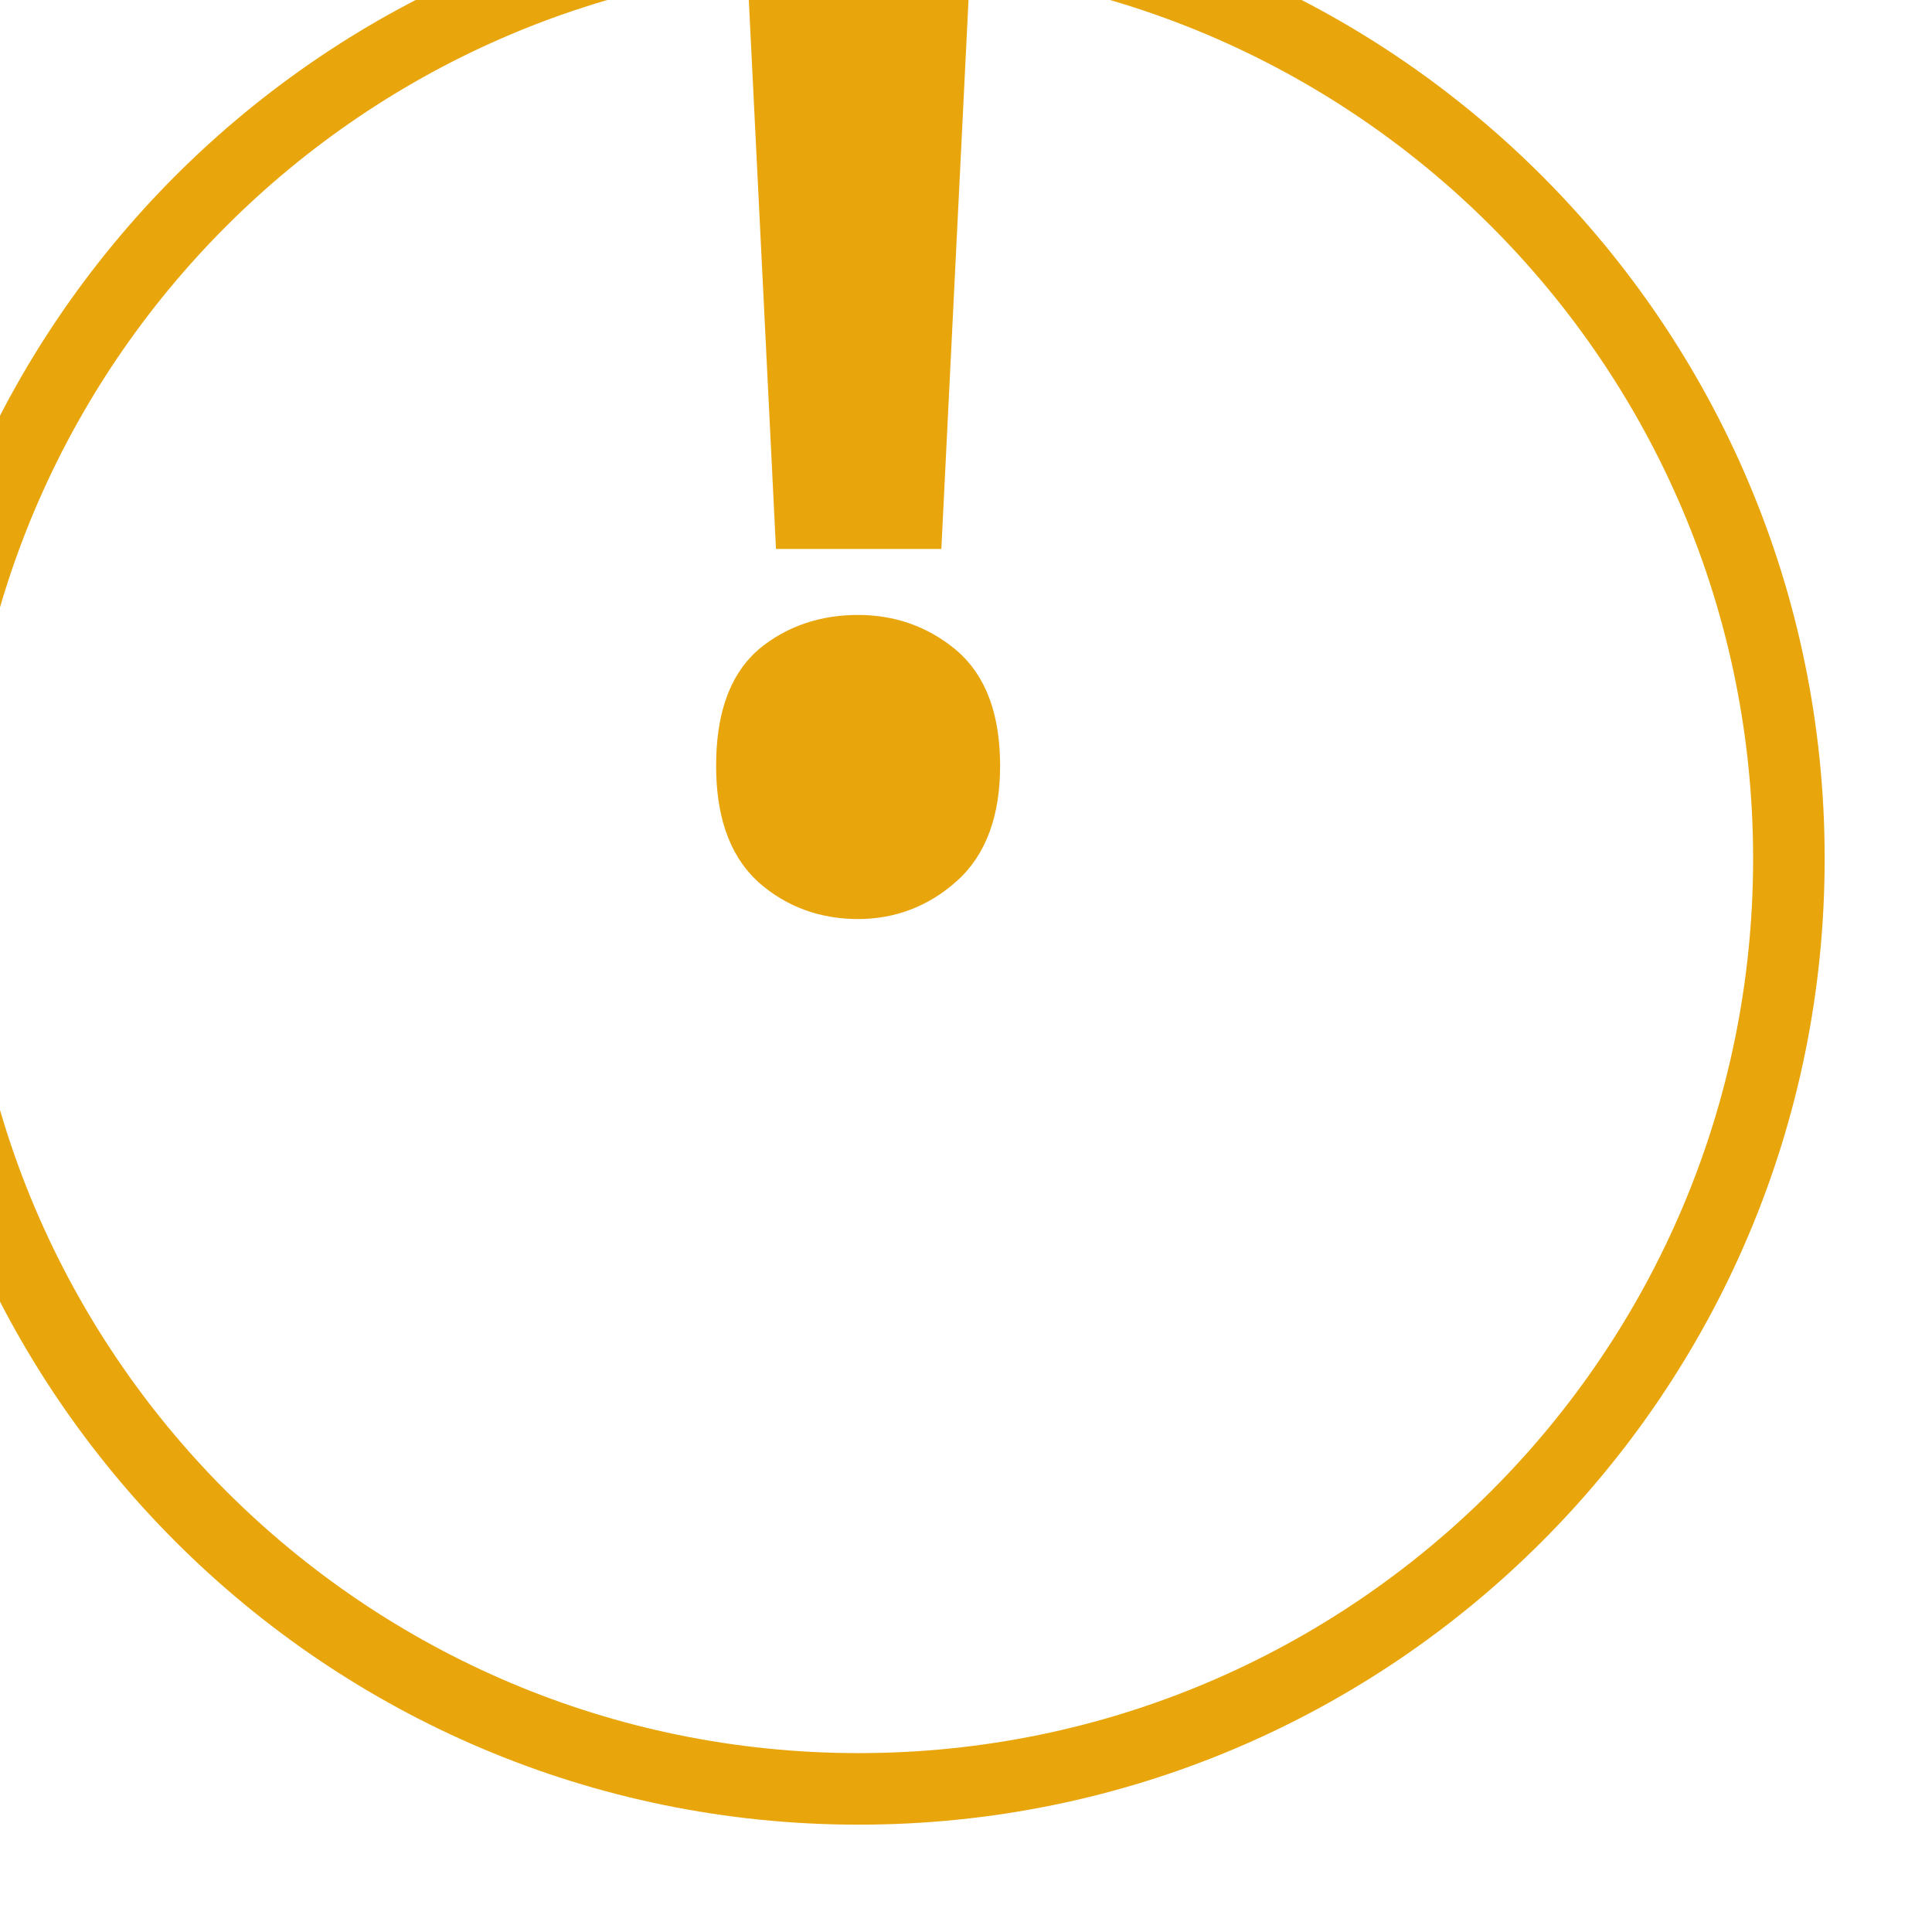
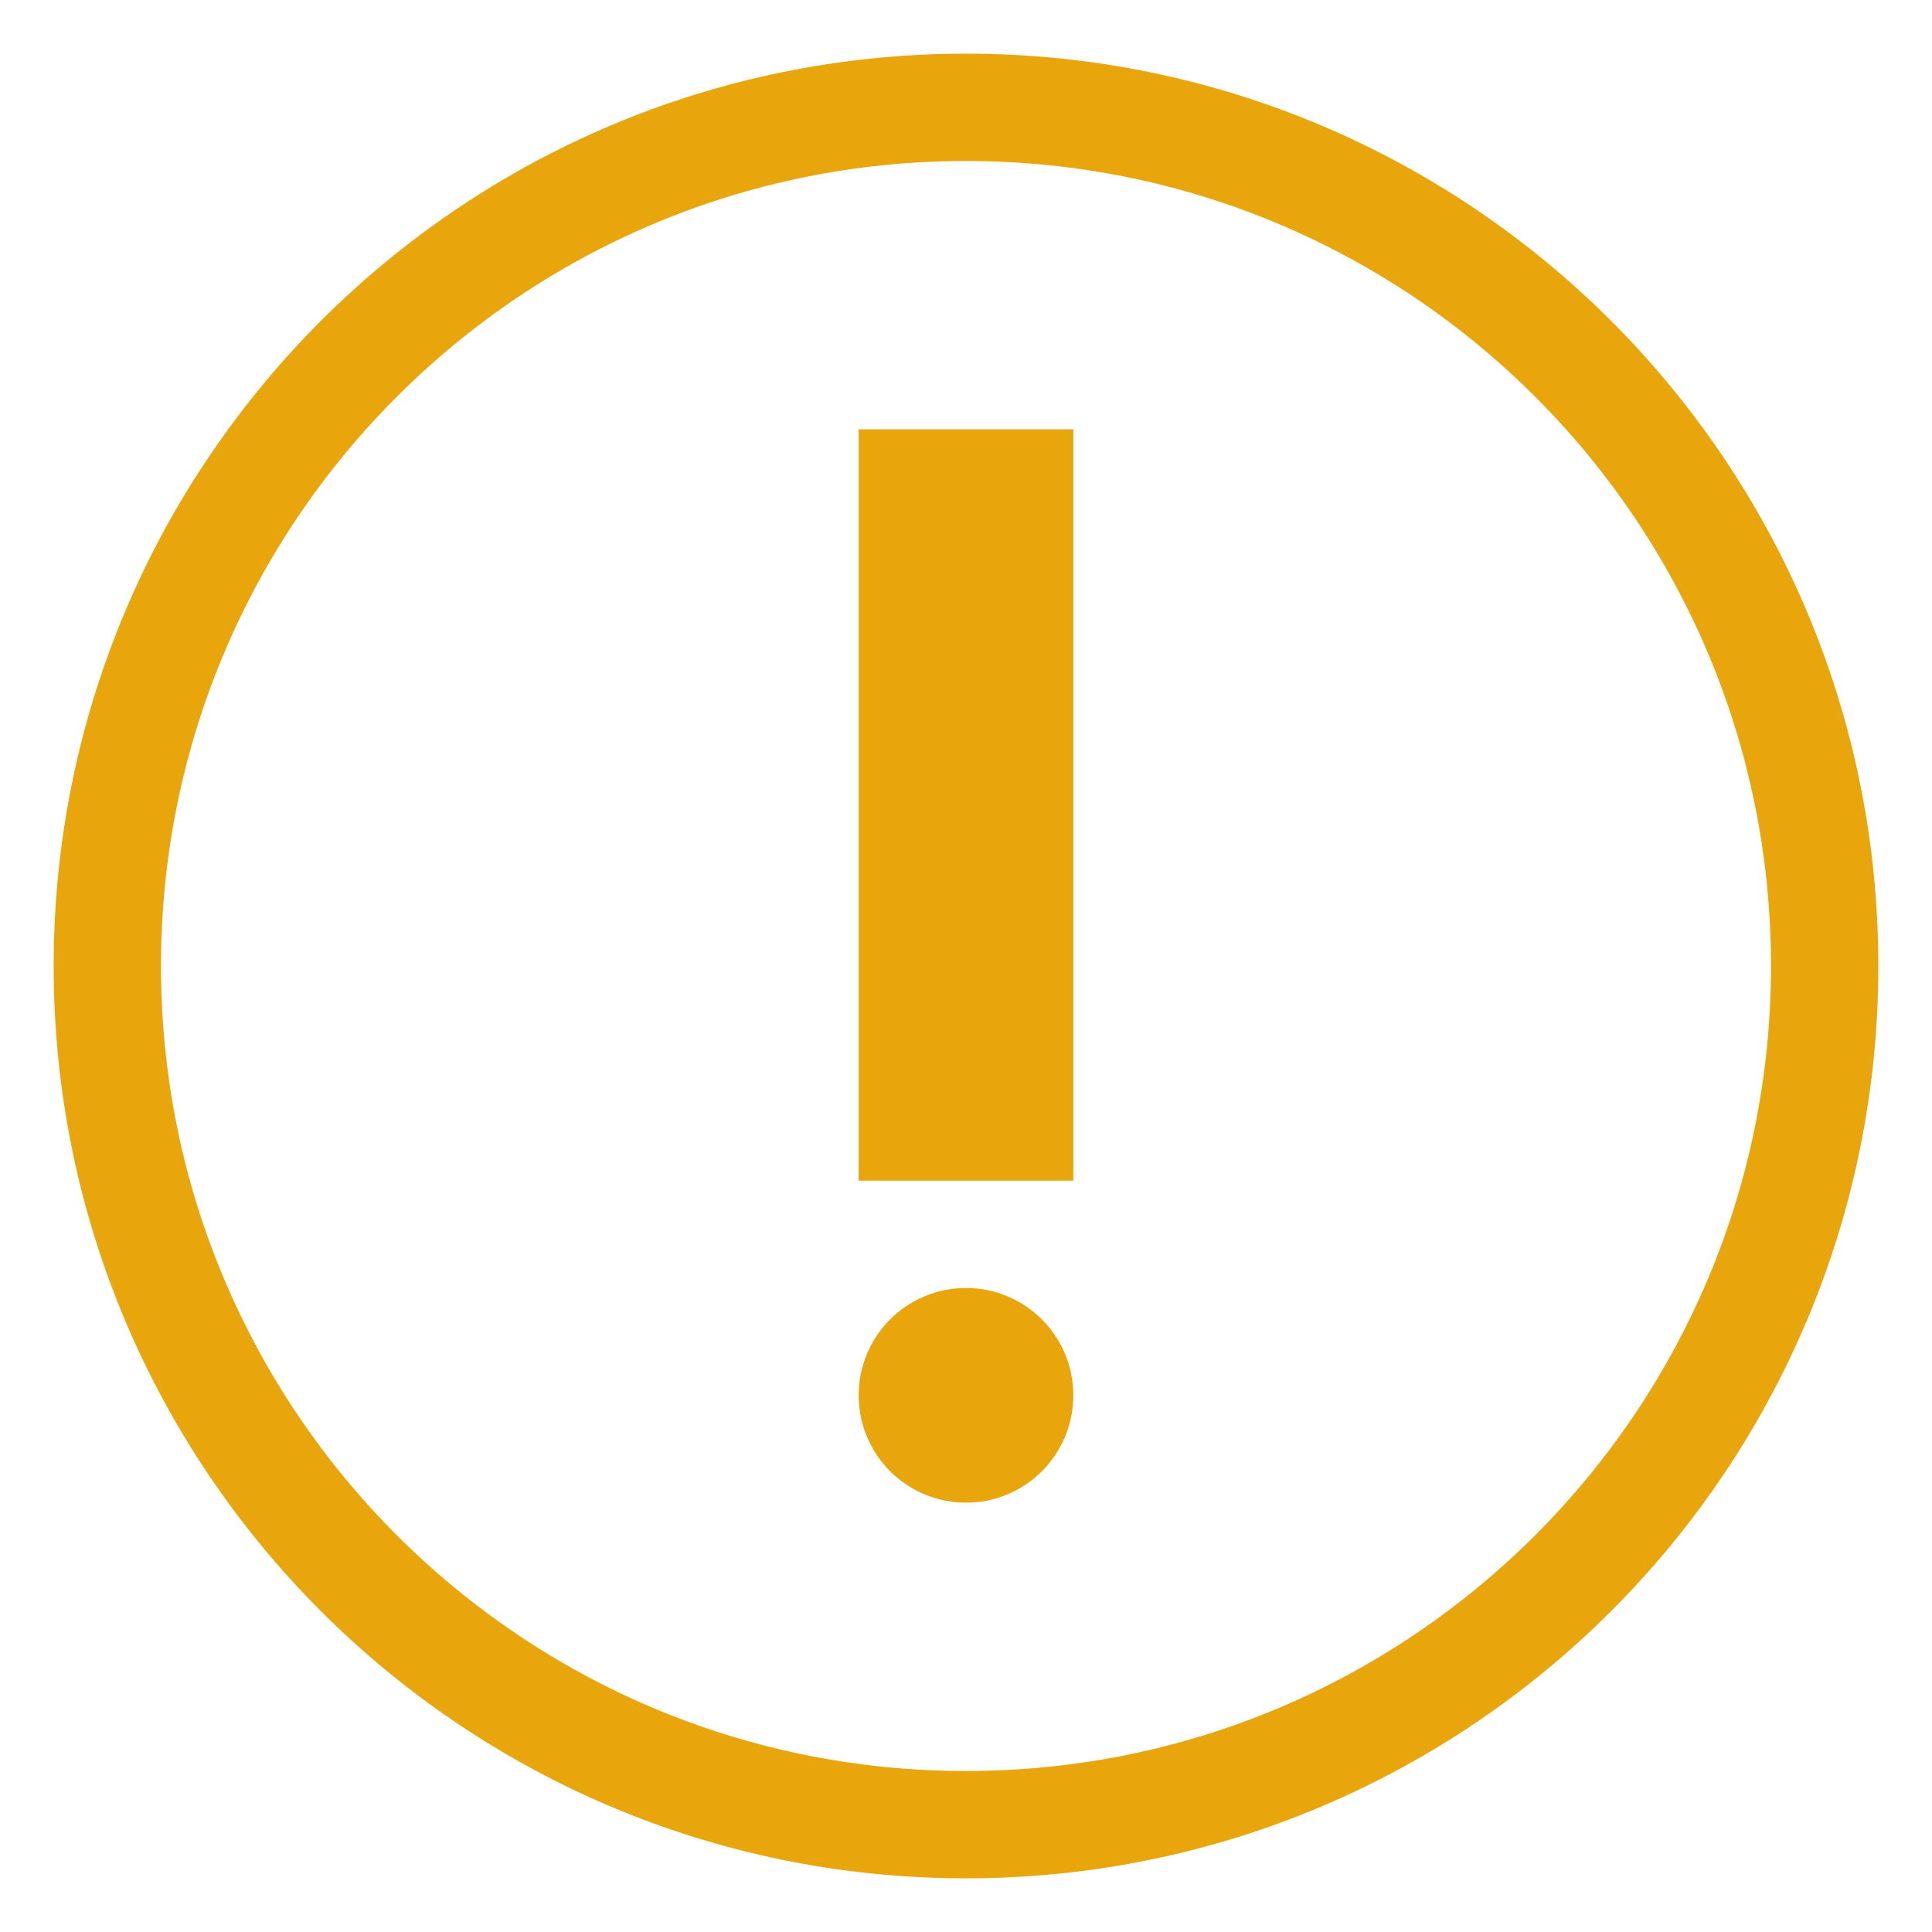
- <svg xmlns="http://www.w3.org/2000/svg" width="27" height="27" viewBox="0 0 27 27">
-   <g stroke="#E8A50C" fill="none">
-     <circle r="13" cx="12" cy="12" />
-     <text font-family="Avenir-Light, Avenir" font-size="24" font-weight="400" fill="#E8A50C" x="12" text-anchor="middle" y="12" alignment-baseline="central">!</text>
-   </g>
+ <svg xmlns="http://www.w3.org/2000/svg" width="18" height="18" viewBox="0 0 18 18">
+   <circle stroke="#E8A50C" fill="none" r="8" cx="9" cy="9" />
+   <path stroke="#E8A50C" stroke-width="2" d="M9 4v7" />
+   <circle fill="#E8A50C" r="1" cx="9" cy="13" />
</svg>
